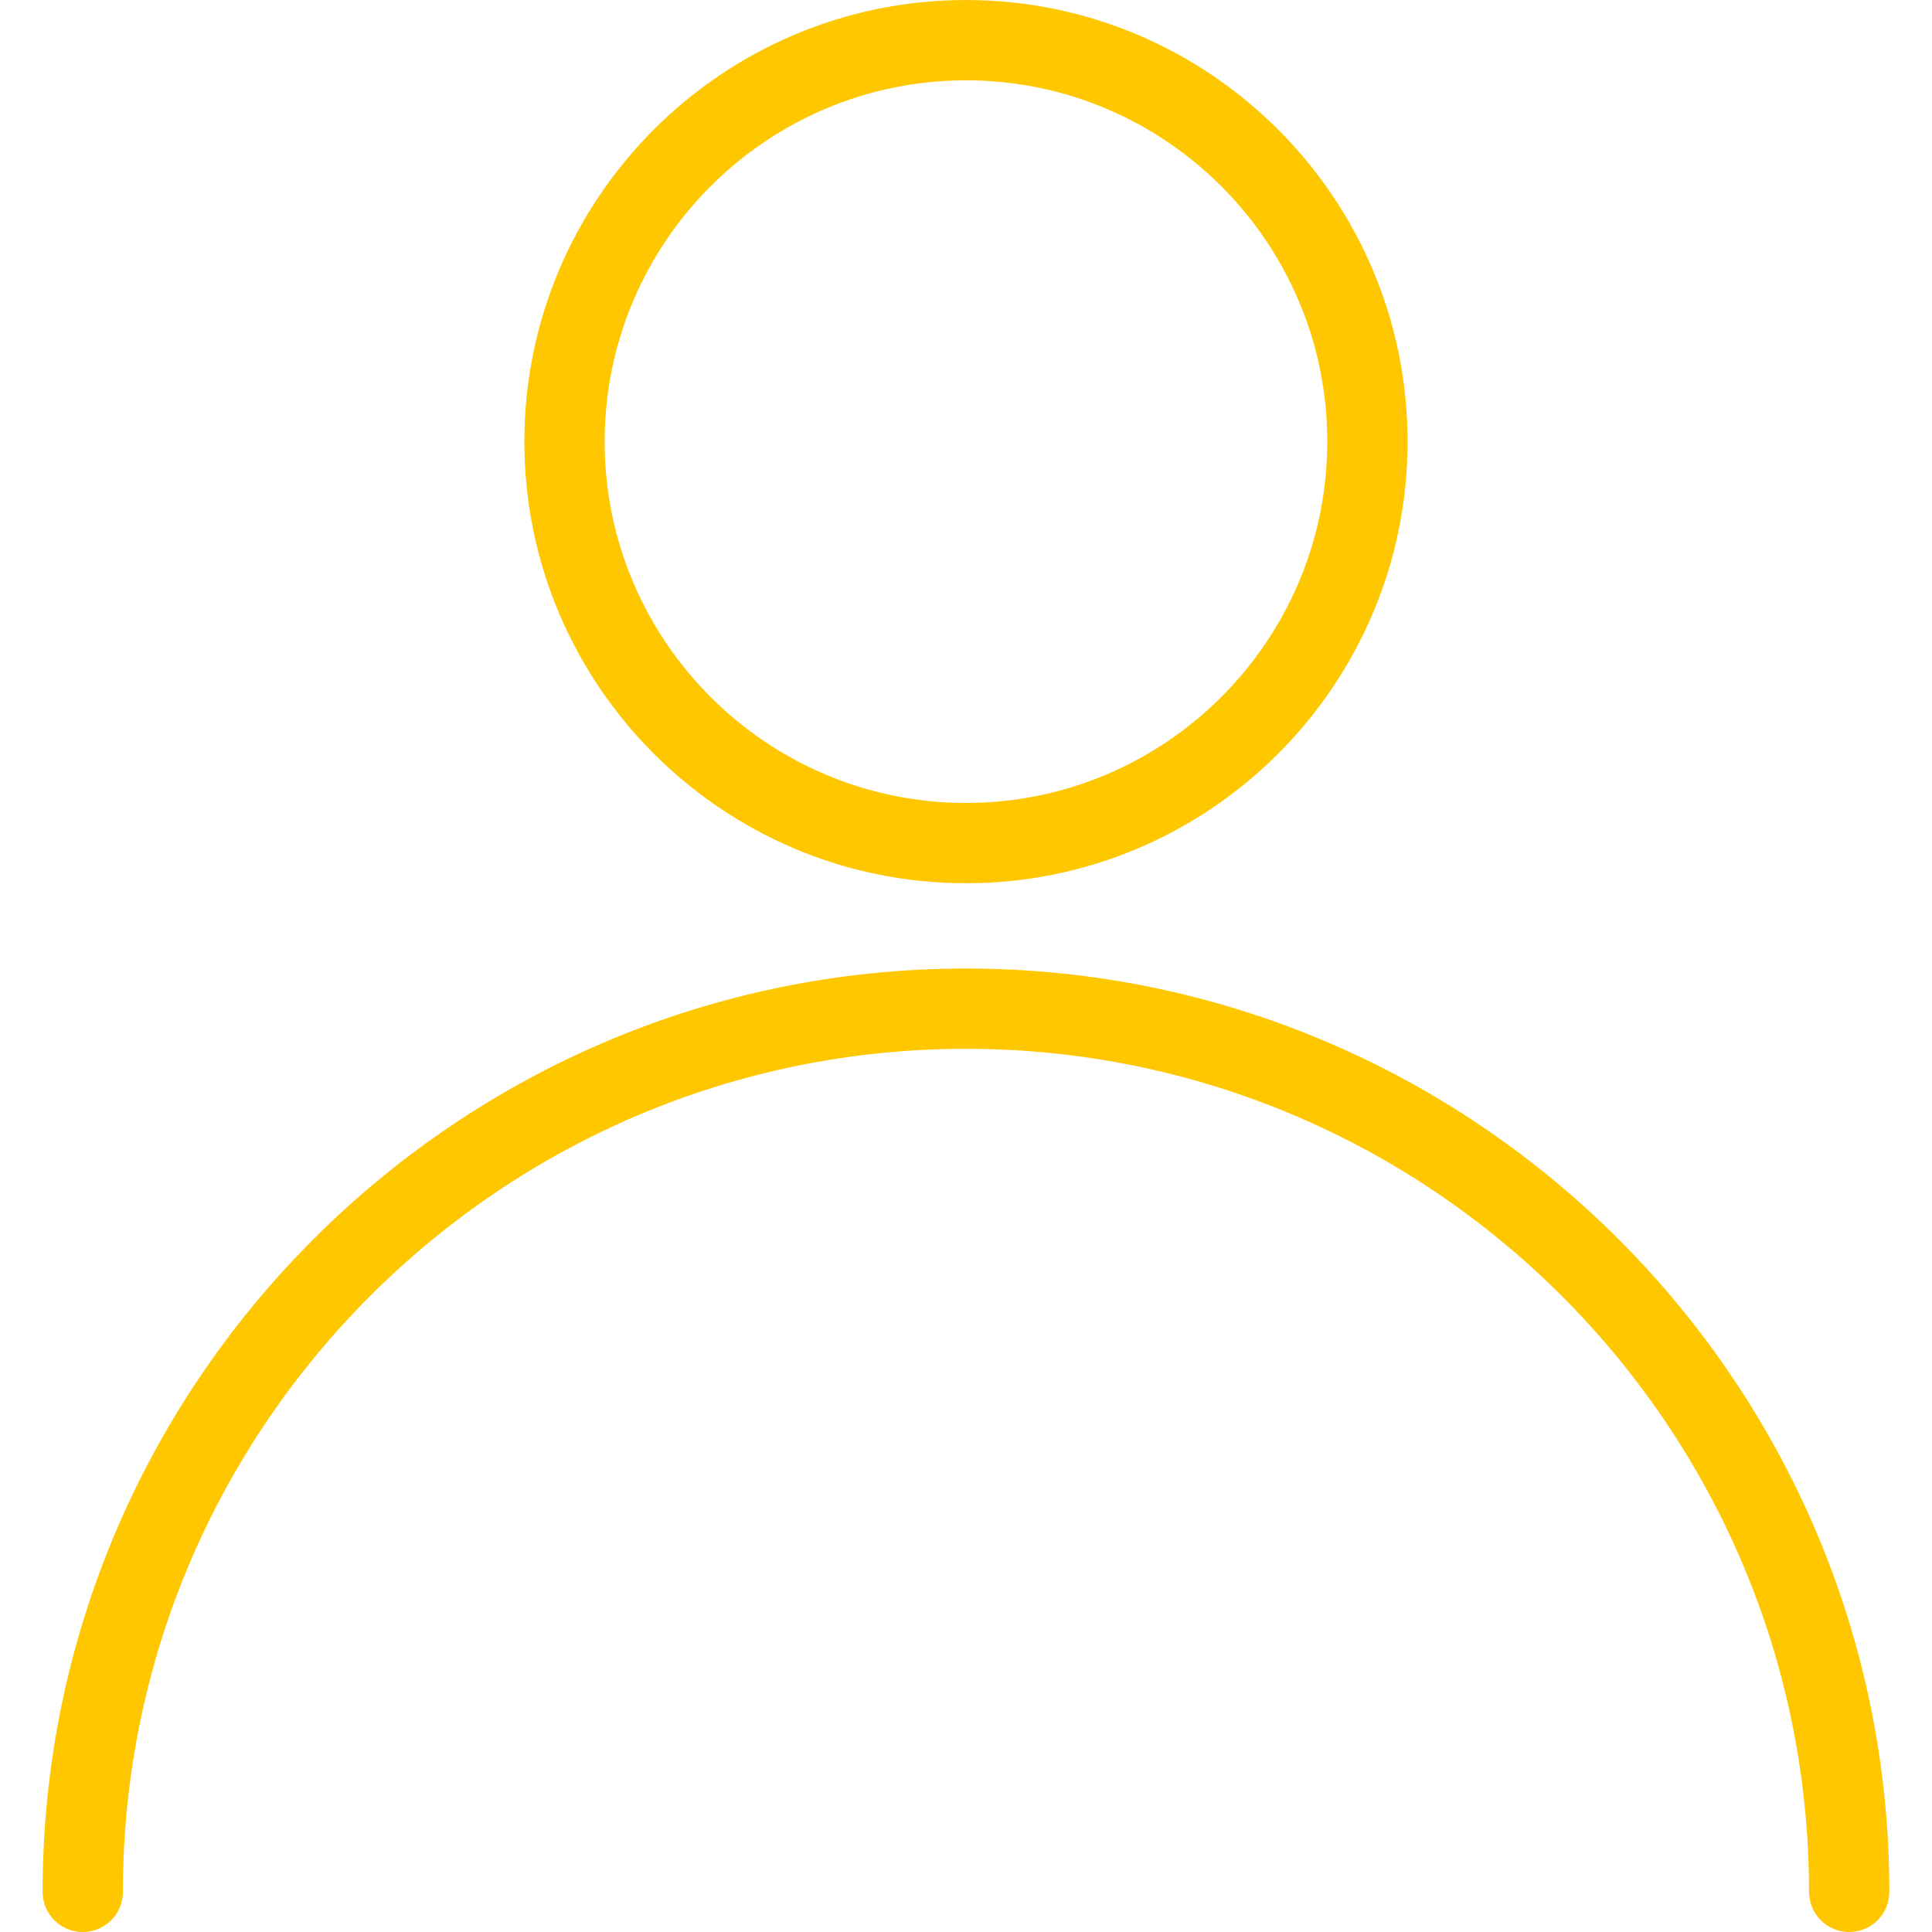
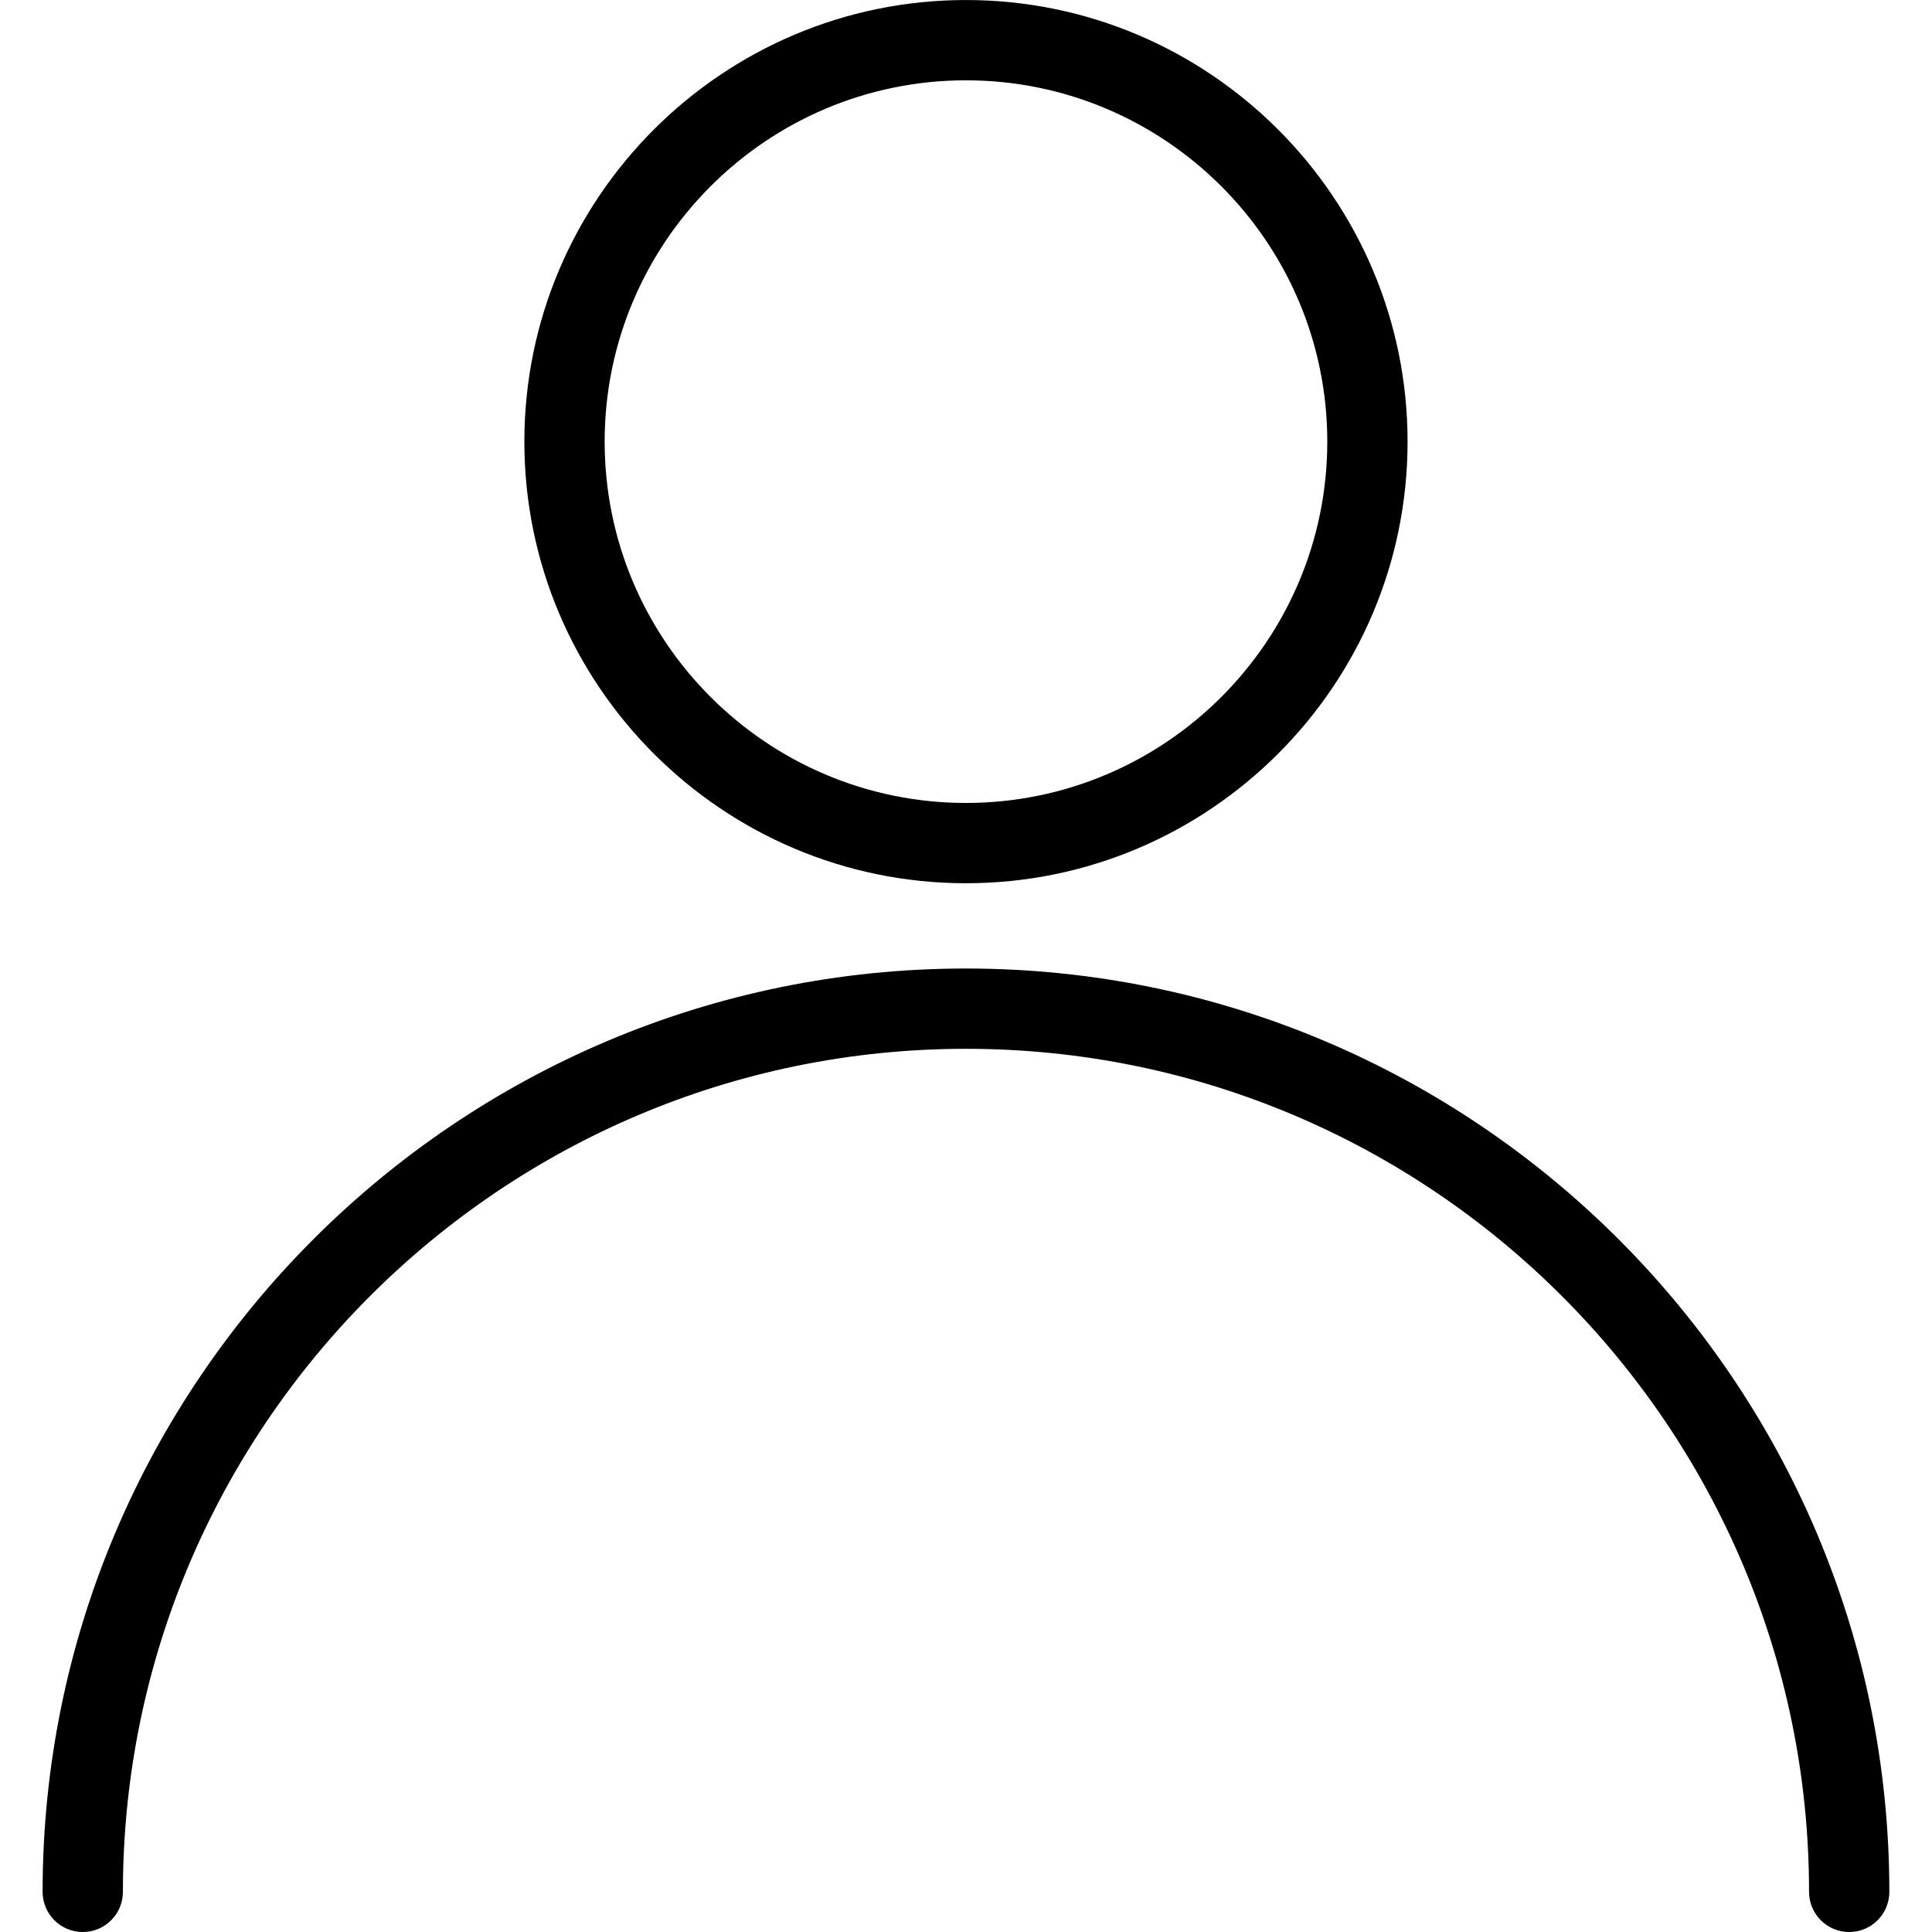
<svg xmlns="http://www.w3.org/2000/svg" xml:space="preserve" width="53mm" height="53mm" version="1.1" style="shape-rendering:geometricPrecision; text-rendering:geometricPrecision; image-rendering:optimizeQuality; fill-rule:evenodd; clip-rule:evenodd" viewBox="0 0 5300 5300">
  <defs>
    <style type="text/css">
   
-     .fil0 {fill:#FFC700}
+     .fil0 {fill:#000}
   
  </style>
  </defs>
  <g id="Camada_x0020_1">
    <g id="_2183036801824">
      <g>
        <g>
          <path class="fil0" d="M2649.91 2656.9c-1396.7,0 -2533.03,1136.35 -2533.03,2533.03 0,60.79 49.34,110.14 110.14,110.14 60.8,0 110.14,-49.34 110.14,-110.14 0,-1275.33 1037.44,-2312.77 2312.77,-2312.77 1275.33,0 2312.77,1037.44 2312.77,2312.77 0,60.79 49.34,110.14 110.14,110.14 60.79,0 110.14,-49.34 110.14,-110.14 -0.02,-1396.91 -1136.37,-2533.03 -2533.07,-2533.03z" />
        </g>
      </g>
      <g>
        <g>
          <path class="fil0" d="M2649.91 0.07c-667.84,0 -1211.45,543.39 -1211.45,1211.45 0,668.06 543.62,1211.45 1211.45,1211.45 667.83,0 1211.45,-543.39 1211.45,-1211.45 0,-668.06 -543.6,-1211.45 -1211.45,-1211.45zm0 2202.64c-546.48,0 -991.19,-444.71 -991.19,-991.19 0,-546.48 444.71,-991.19 991.19,-991.19 546.48,0 991.19,444.71 991.19,991.19 0,546.48 -444.71,991.19 -991.19,991.19z" />
        </g>
      </g>
      <g>
   </g>
      <g>
   </g>
      <g>
   </g>
      <g>
   </g>
      <g>
   </g>
      <g>
   </g>
      <g>
   </g>
      <g>
   </g>
      <g>
   </g>
      <g>
   </g>
      <g>
   </g>
      <g>
   </g>
      <g>
   </g>
      <g>
   </g>
      <g>
   </g>
    </g>
  </g>
</svg>
